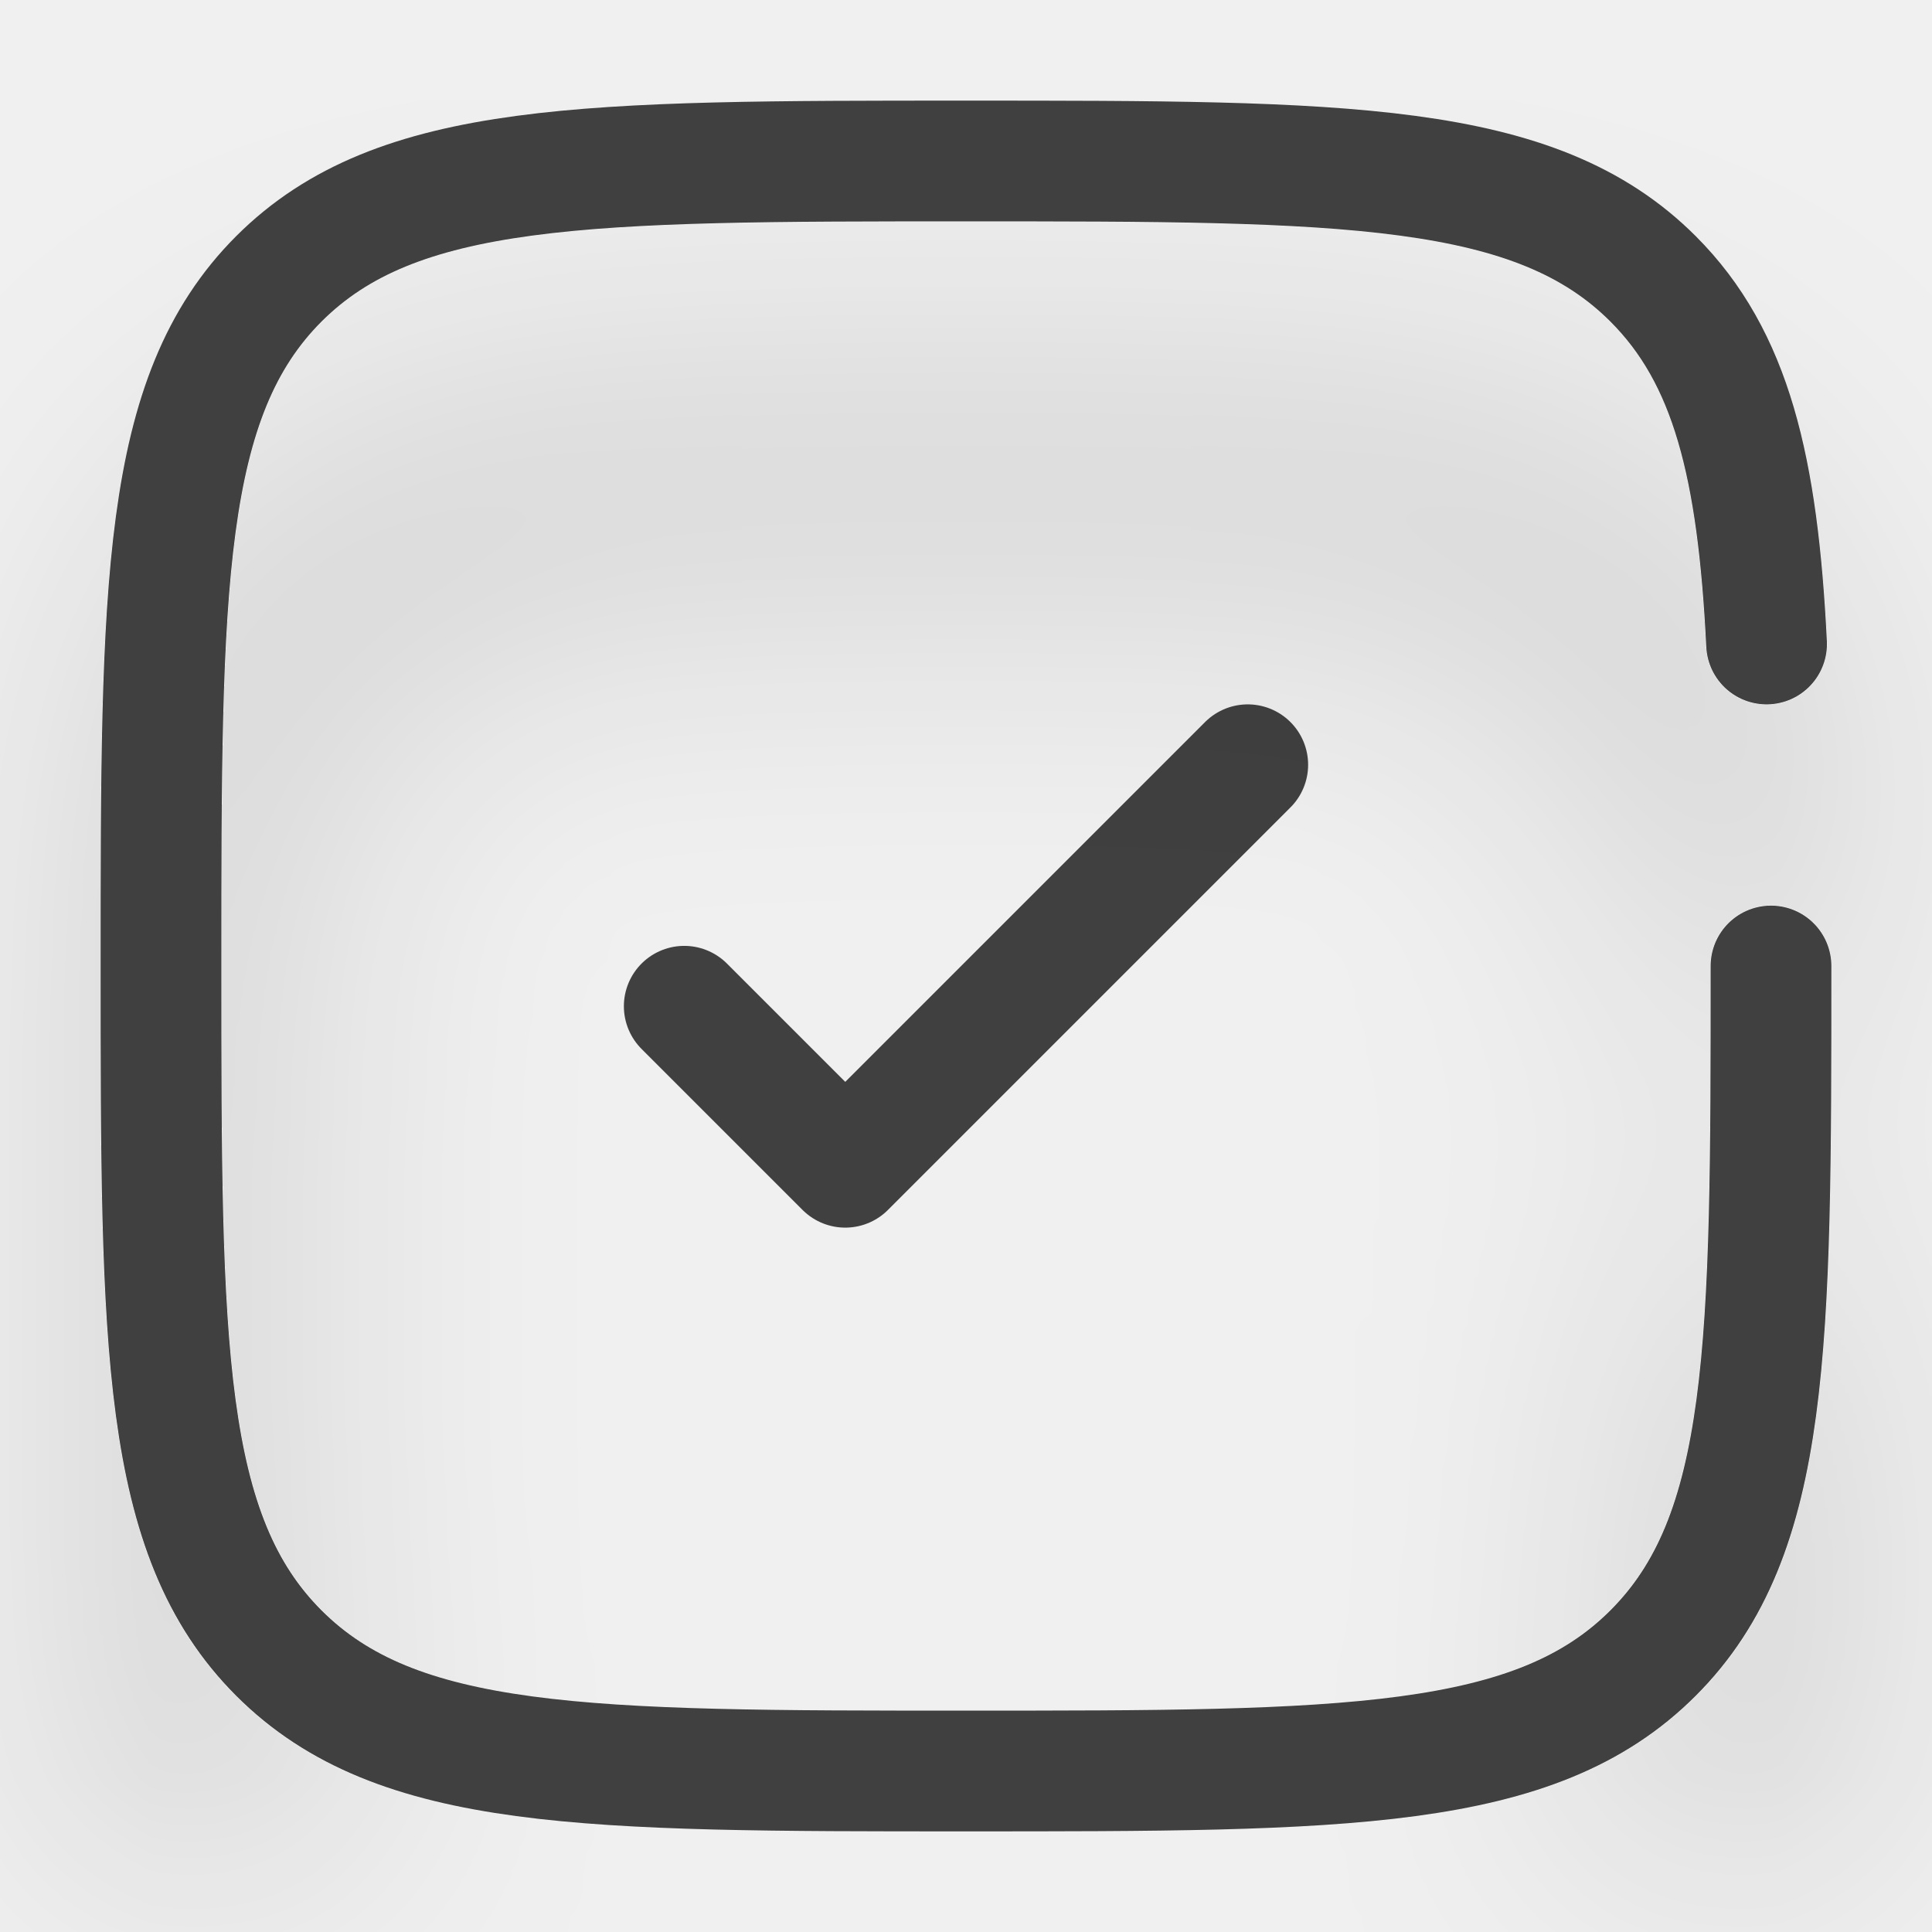
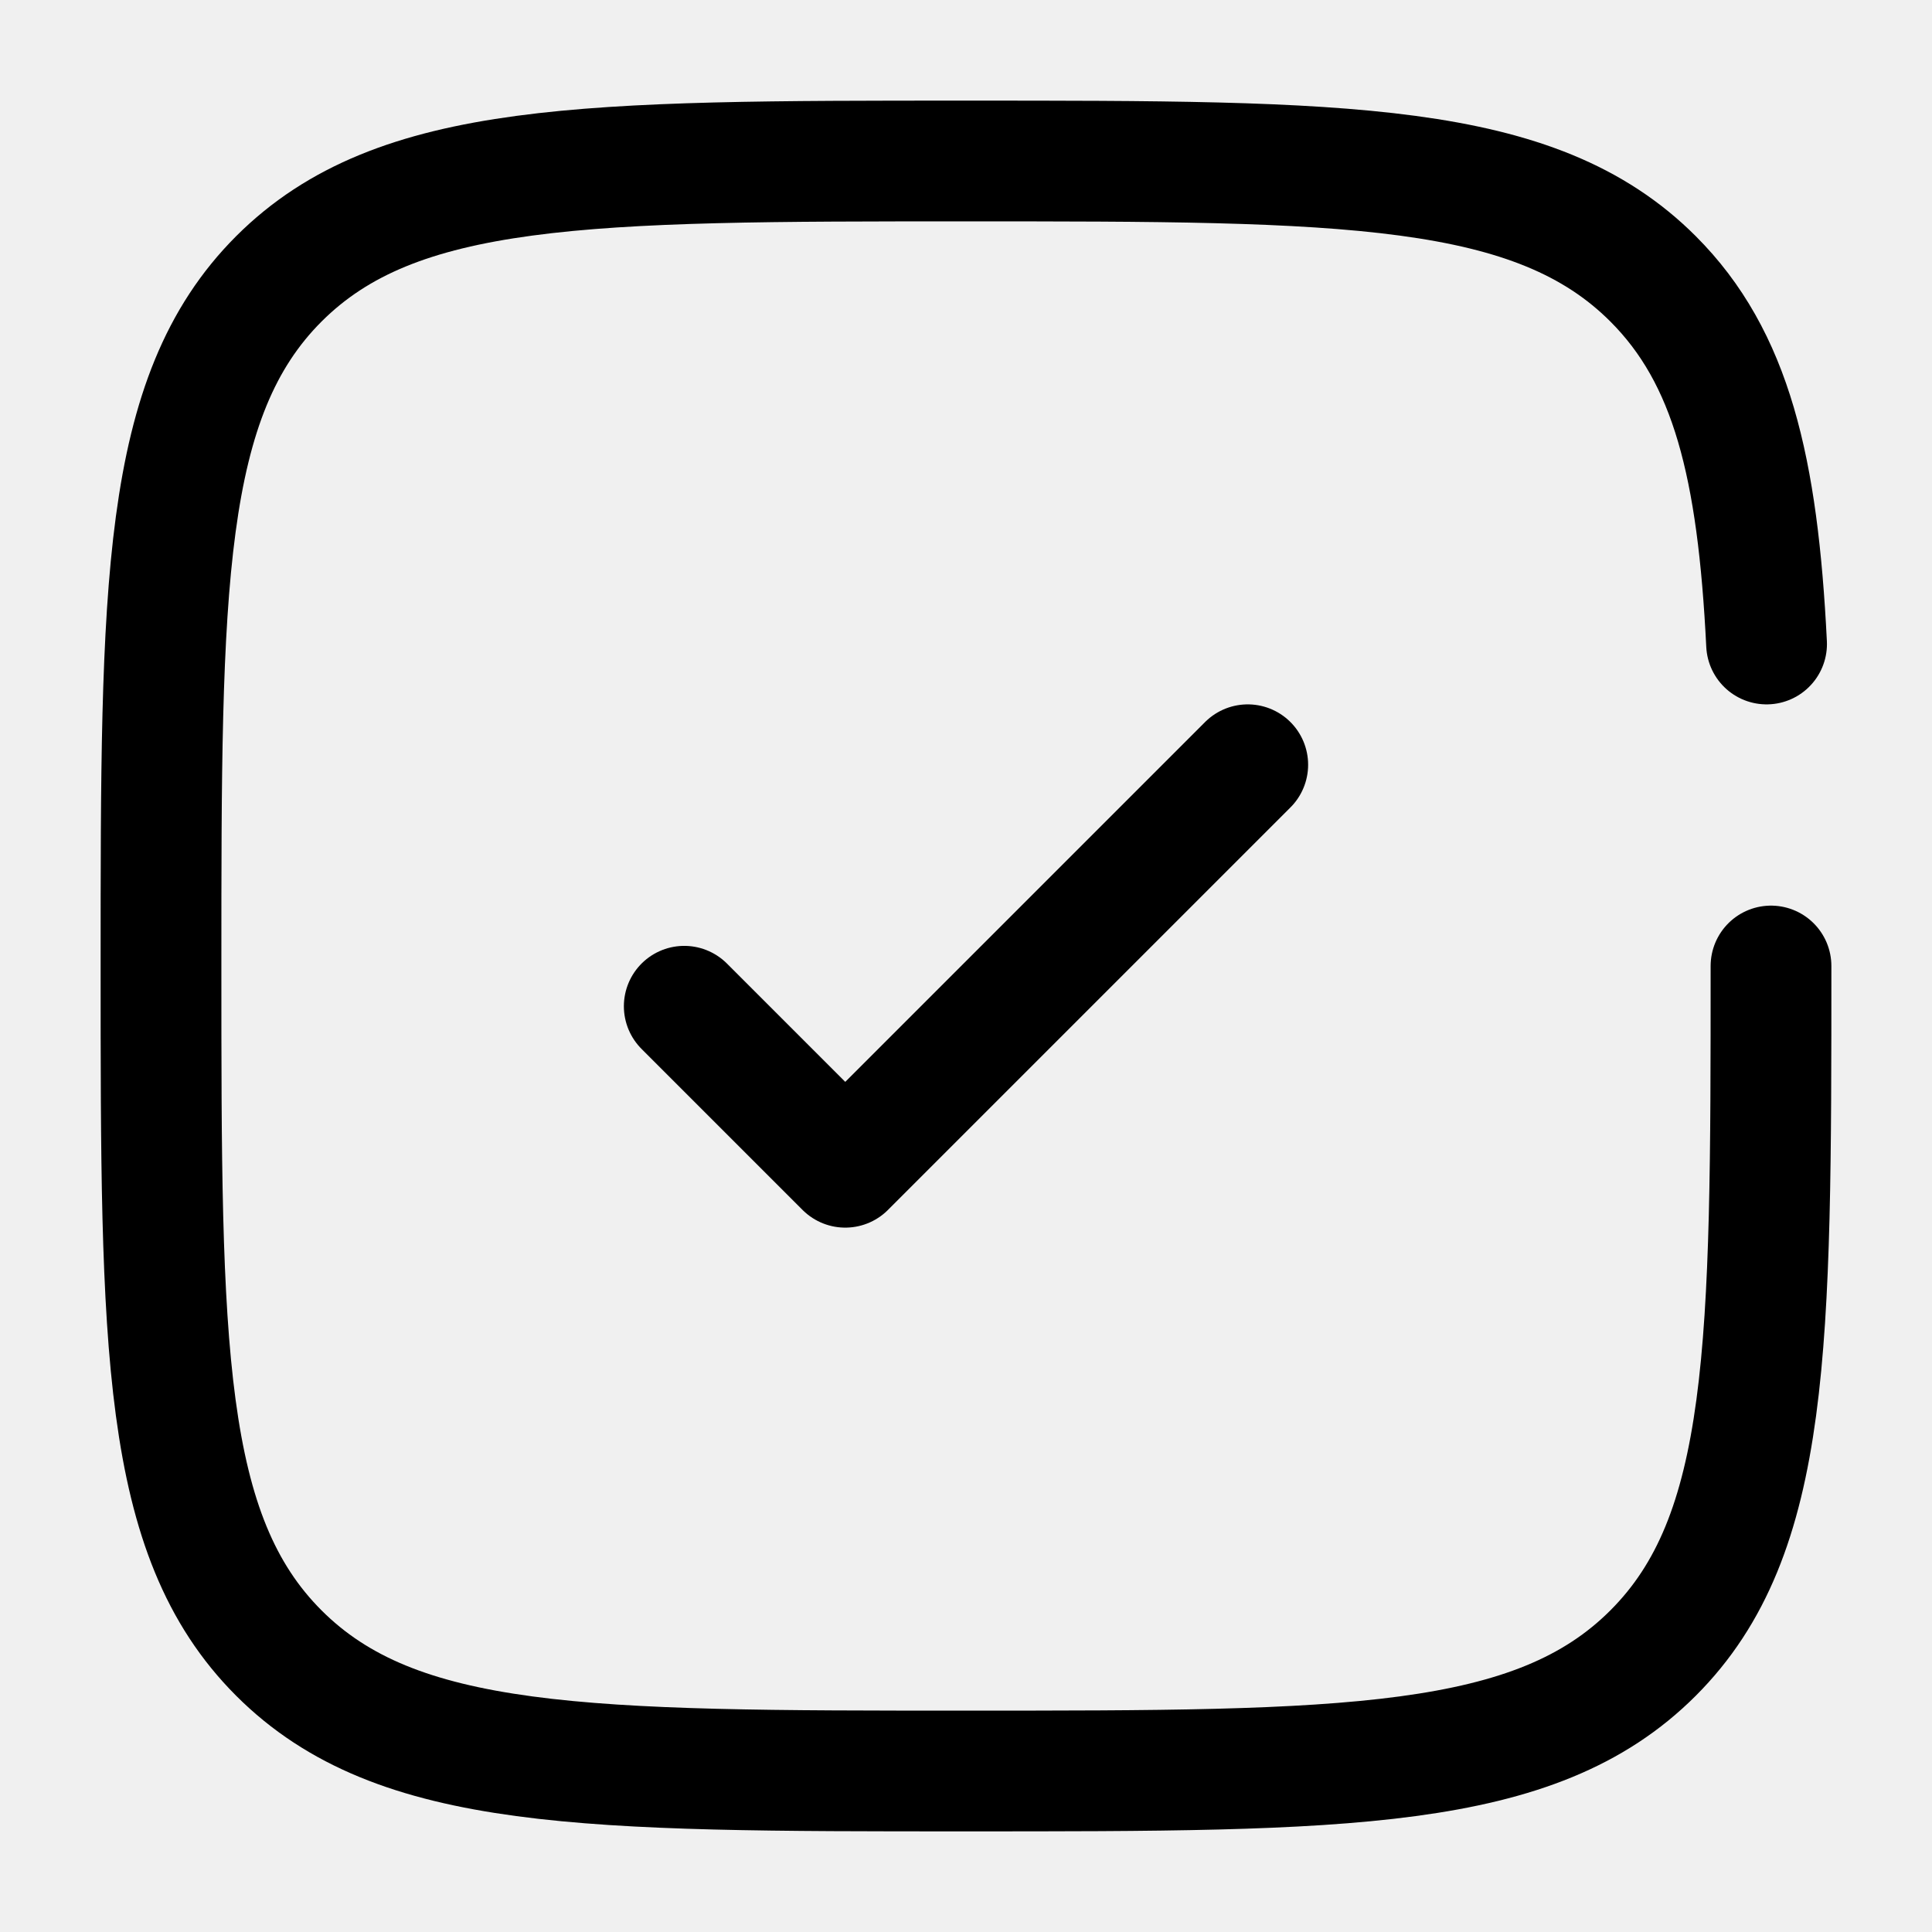
<svg xmlns="http://www.w3.org/2000/svg" width="24" height="24" viewBox="0 0 24 24" fill="none">
-   <g clip-path="url(#clip0_9375_244)">
-     <path d="M8.5 12.5L10.5 14.5L15.5 9.5" stroke="#404040" stroke-width="1.5" stroke-linecap="round" stroke-linejoin="round" />
-     <g filter="url(#filter0_d_9375_244)">
-       <path d="M22 12C22 16.714 22 19.071 20.535 20.535C19.071 22 16.714 22 12 22C7.286 22 4.929 22 3.464 20.535C2 19.071 2 16.714 2 12C2 7.286 2 4.929 3.464 3.464C4.929 2 7.286 2 12 2C16.714 2 19.071 2 20.535 3.464C21.509 4.438 21.836 5.807 21.945 8" stroke="#404040" stroke-width="1.5" stroke-linecap="round" />
-     </g>
-   </g>
-   <defs>
-     <filter id="filter0_d_9375_244" x="-2.75" y="1.25" width="29.5" height="29.5" filterUnits="userSpaceOnUse" color-interpolation-filters="sRGB">
-       <feFlood flood-opacity="0" result="BackgroundImageFix" />
-       <feColorMatrix in="SourceAlpha" type="matrix" values="0 0 0 0 0 0 0 0 0 0 0 0 0 0 0 0 0 0 127 0" result="hardAlpha" />
-       <feOffset dy="4" />
-       <feGaussianBlur stdDeviation="2" />
-       <feComposite in2="hardAlpha" operator="out" />
-       <feColorMatrix type="matrix" values="0 0 0 0 0 0 0 0 0 0 0 0 0 0 0 0 0 0 0.25 0" />
-       <feBlend mode="normal" in2="BackgroundImageFix" result="effect1_dropShadow_9375_244" />
-       <feBlend mode="normal" in="SourceGraphic" in2="effect1_dropShadow_9375_244" result="shape" />
-     </filter>
-     <clipPath id="clip0_9375_244">
-       <rect width="24" height="24" fill="white" />
-     </clipPath>
-   </defs>
+   <path d="M8.5 12.5L10.5 14.5L15.5 9.5" stroke="black" stroke-width="1.5" stroke-linecap="round" stroke-linejoin="round" />
+   <path d="M22 12C22 16.714 22 19.071 20.535 20.535C19.071 22 16.714 22 12 22C7.286 22 4.929 22 3.464 20.535C2 19.071 2 16.714 2 12C2 7.286 2 4.929 3.464 3.464C4.929 2 7.286 2 12 2C16.714 2 19.071 2 20.535 3.464C21.509 4.438 21.836 5.807 21.945 8" stroke="black" stroke-width="1.5" stroke-linecap="round" />
</svg>
